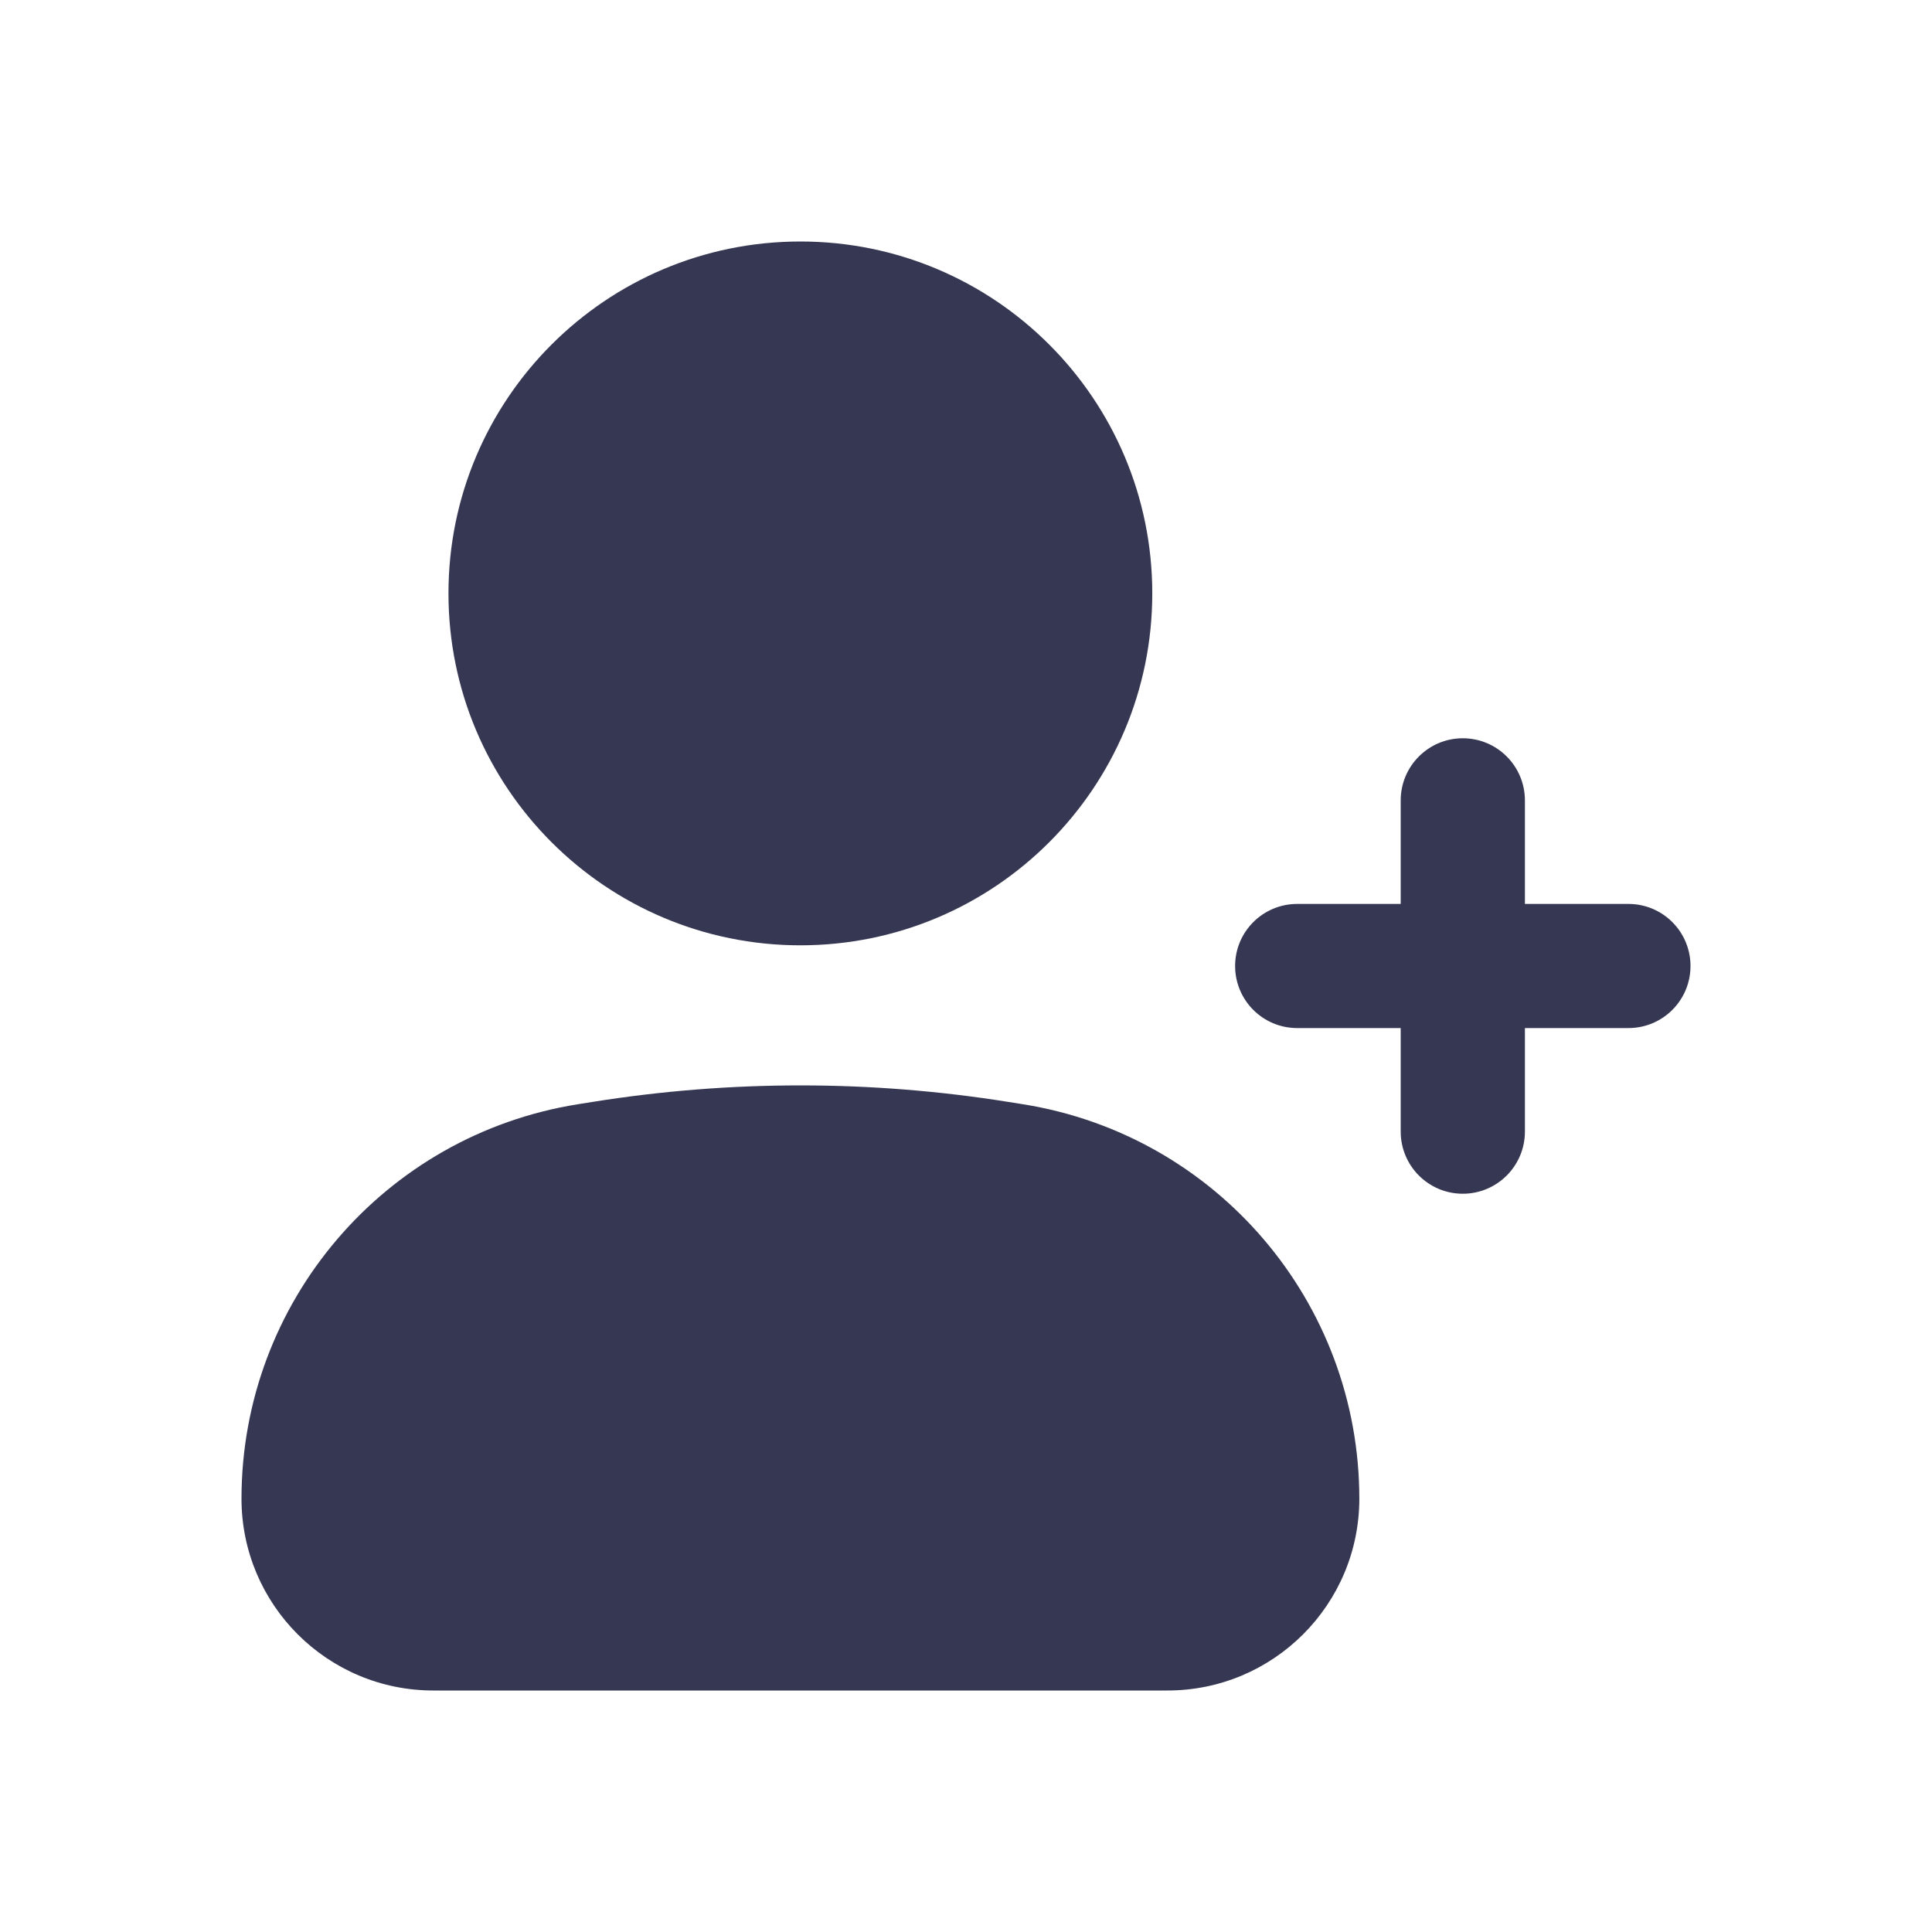
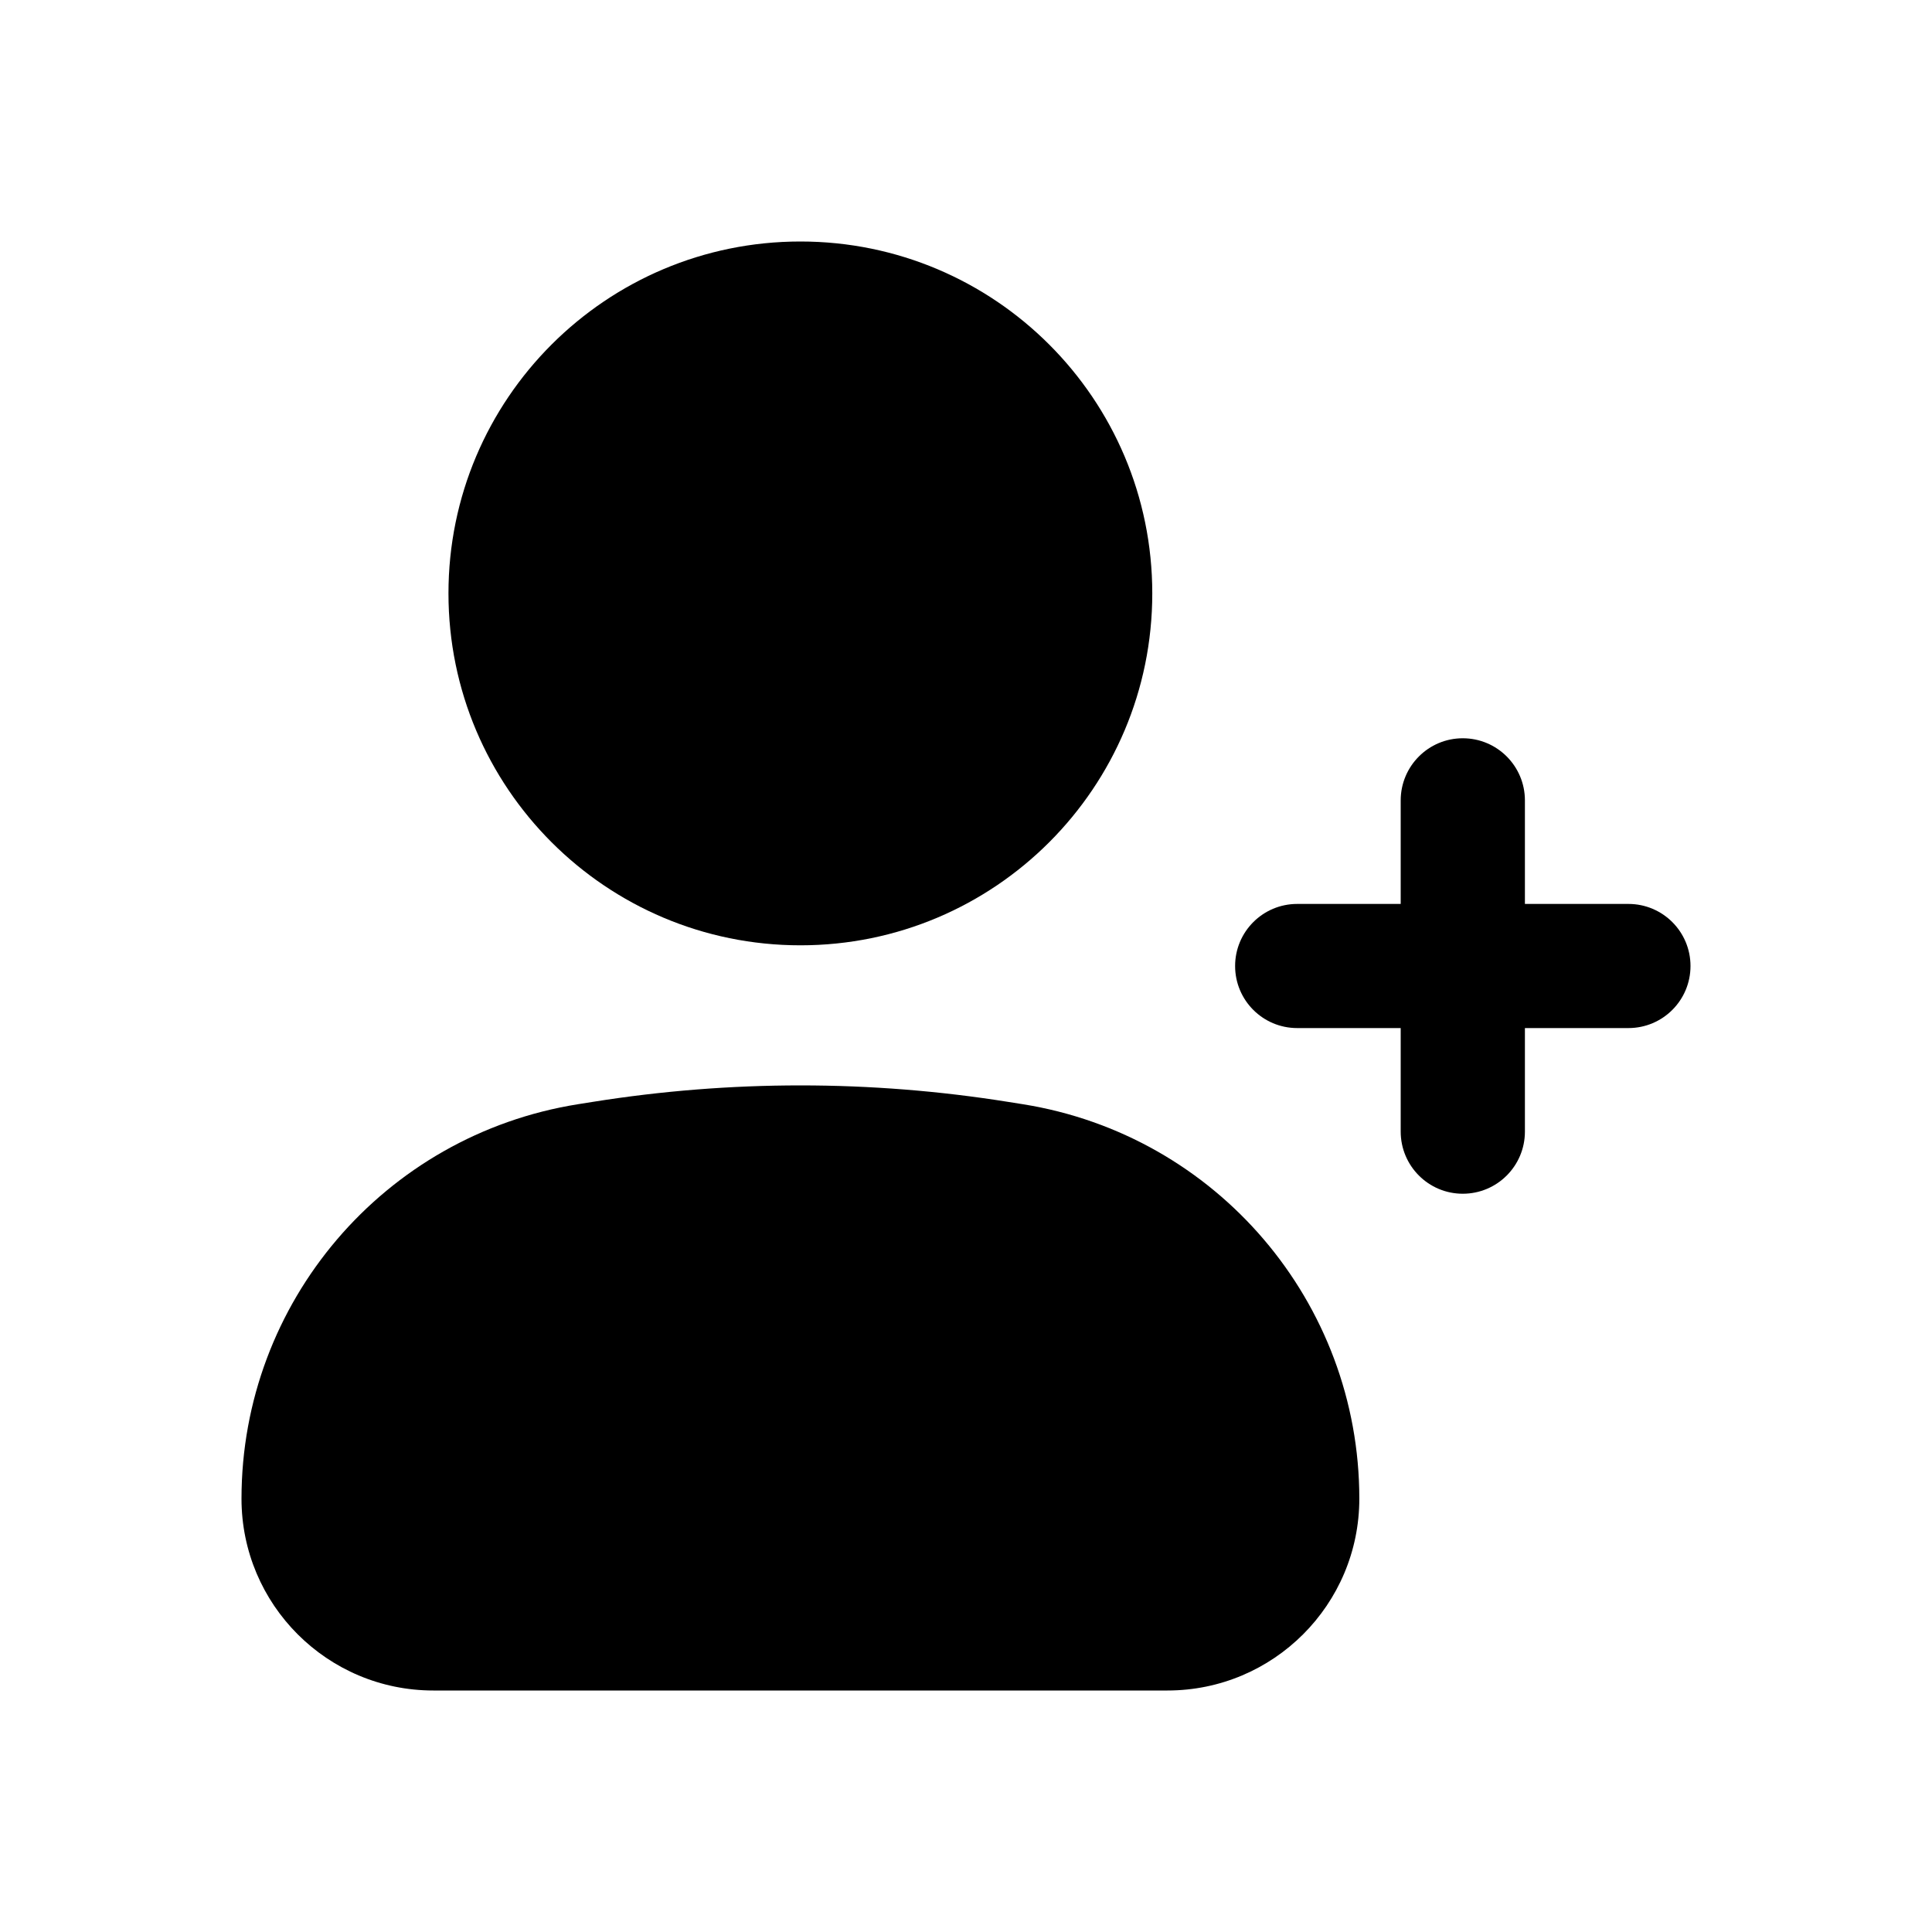
<svg xmlns="http://www.w3.org/2000/svg" width="24px" height="24px" viewBox="0 0 24 24" fill="none">
-   <path d="M9.943 3C7.529 3 5.571 4.957 5.571 7.371C5.571 9.786 7.529 11.743 9.943 11.743C12.357 11.743 14.314 9.786 14.314 7.371C14.314 4.957 12.357 3 9.943 3Z" fill="#363853" />
-   <path d="M12.523 13.688C10.814 13.415 9.072 13.415 7.363 13.688L7.18 13.717C4.772 14.101 3 16.178 3 18.617C3 19.933 4.067 21 5.383 21H14.502C15.819 21 16.886 19.933 16.886 18.617C16.886 16.178 15.114 14.101 12.706 13.717L12.523 13.688Z" fill="#363853" />
-   <path fill-rule="evenodd" clip-rule="evenodd" d="M18.171 9.171C18.598 9.171 18.943 9.517 18.943 9.943V11.229H20.229C20.655 11.229 21 11.574 21 12C21 12.426 20.655 12.771 20.229 12.771H18.943V14.057C18.943 14.483 18.598 14.829 18.171 14.829C17.745 14.829 17.4 14.483 17.4 14.057V12.771H16.114C15.688 12.771 15.343 12.426 15.343 12C15.343 11.574 15.688 11.229 16.114 11.229H17.4V9.943C17.4 9.517 17.745 9.171 18.171 9.171Z" fill="#363853" />
+   <path d="M9.943 3C7.529 3 5.571 4.957 5.571 7.371C5.571 9.786 7.529 11.743 9.943 11.743C12.357 11.743 14.314 9.786 14.314 7.371C14.314 4.957 12.357 3 9.943 3Z" fill="#000" />
+   <path d="M12.523 13.688C10.814 13.415 9.072 13.415 7.363 13.688L7.18 13.717C4.772 14.101 3 16.178 3 18.617C3 19.933 4.067 21 5.383 21H14.502C15.819 21 16.886 19.933 16.886 18.617C16.886 16.178 15.114 14.101 12.706 13.717L12.523 13.688Z" fill="#000" />
+   <path fill-rule="evenodd" clip-rule="evenodd" d="M18.171 9.171C18.598 9.171 18.943 9.517 18.943 9.943V11.229H20.229C20.655 11.229 21 11.574 21 12C21 12.426 20.655 12.771 20.229 12.771H18.943V14.057C18.943 14.483 18.598 14.829 18.171 14.829C17.745 14.829 17.4 14.483 17.4 14.057V12.771H16.114C15.688 12.771 15.343 12.426 15.343 12C15.343 11.574 15.688 11.229 16.114 11.229H17.4V9.943C17.4 9.517 17.745 9.171 18.171 9.171Z" fill="#000" />
</svg>
